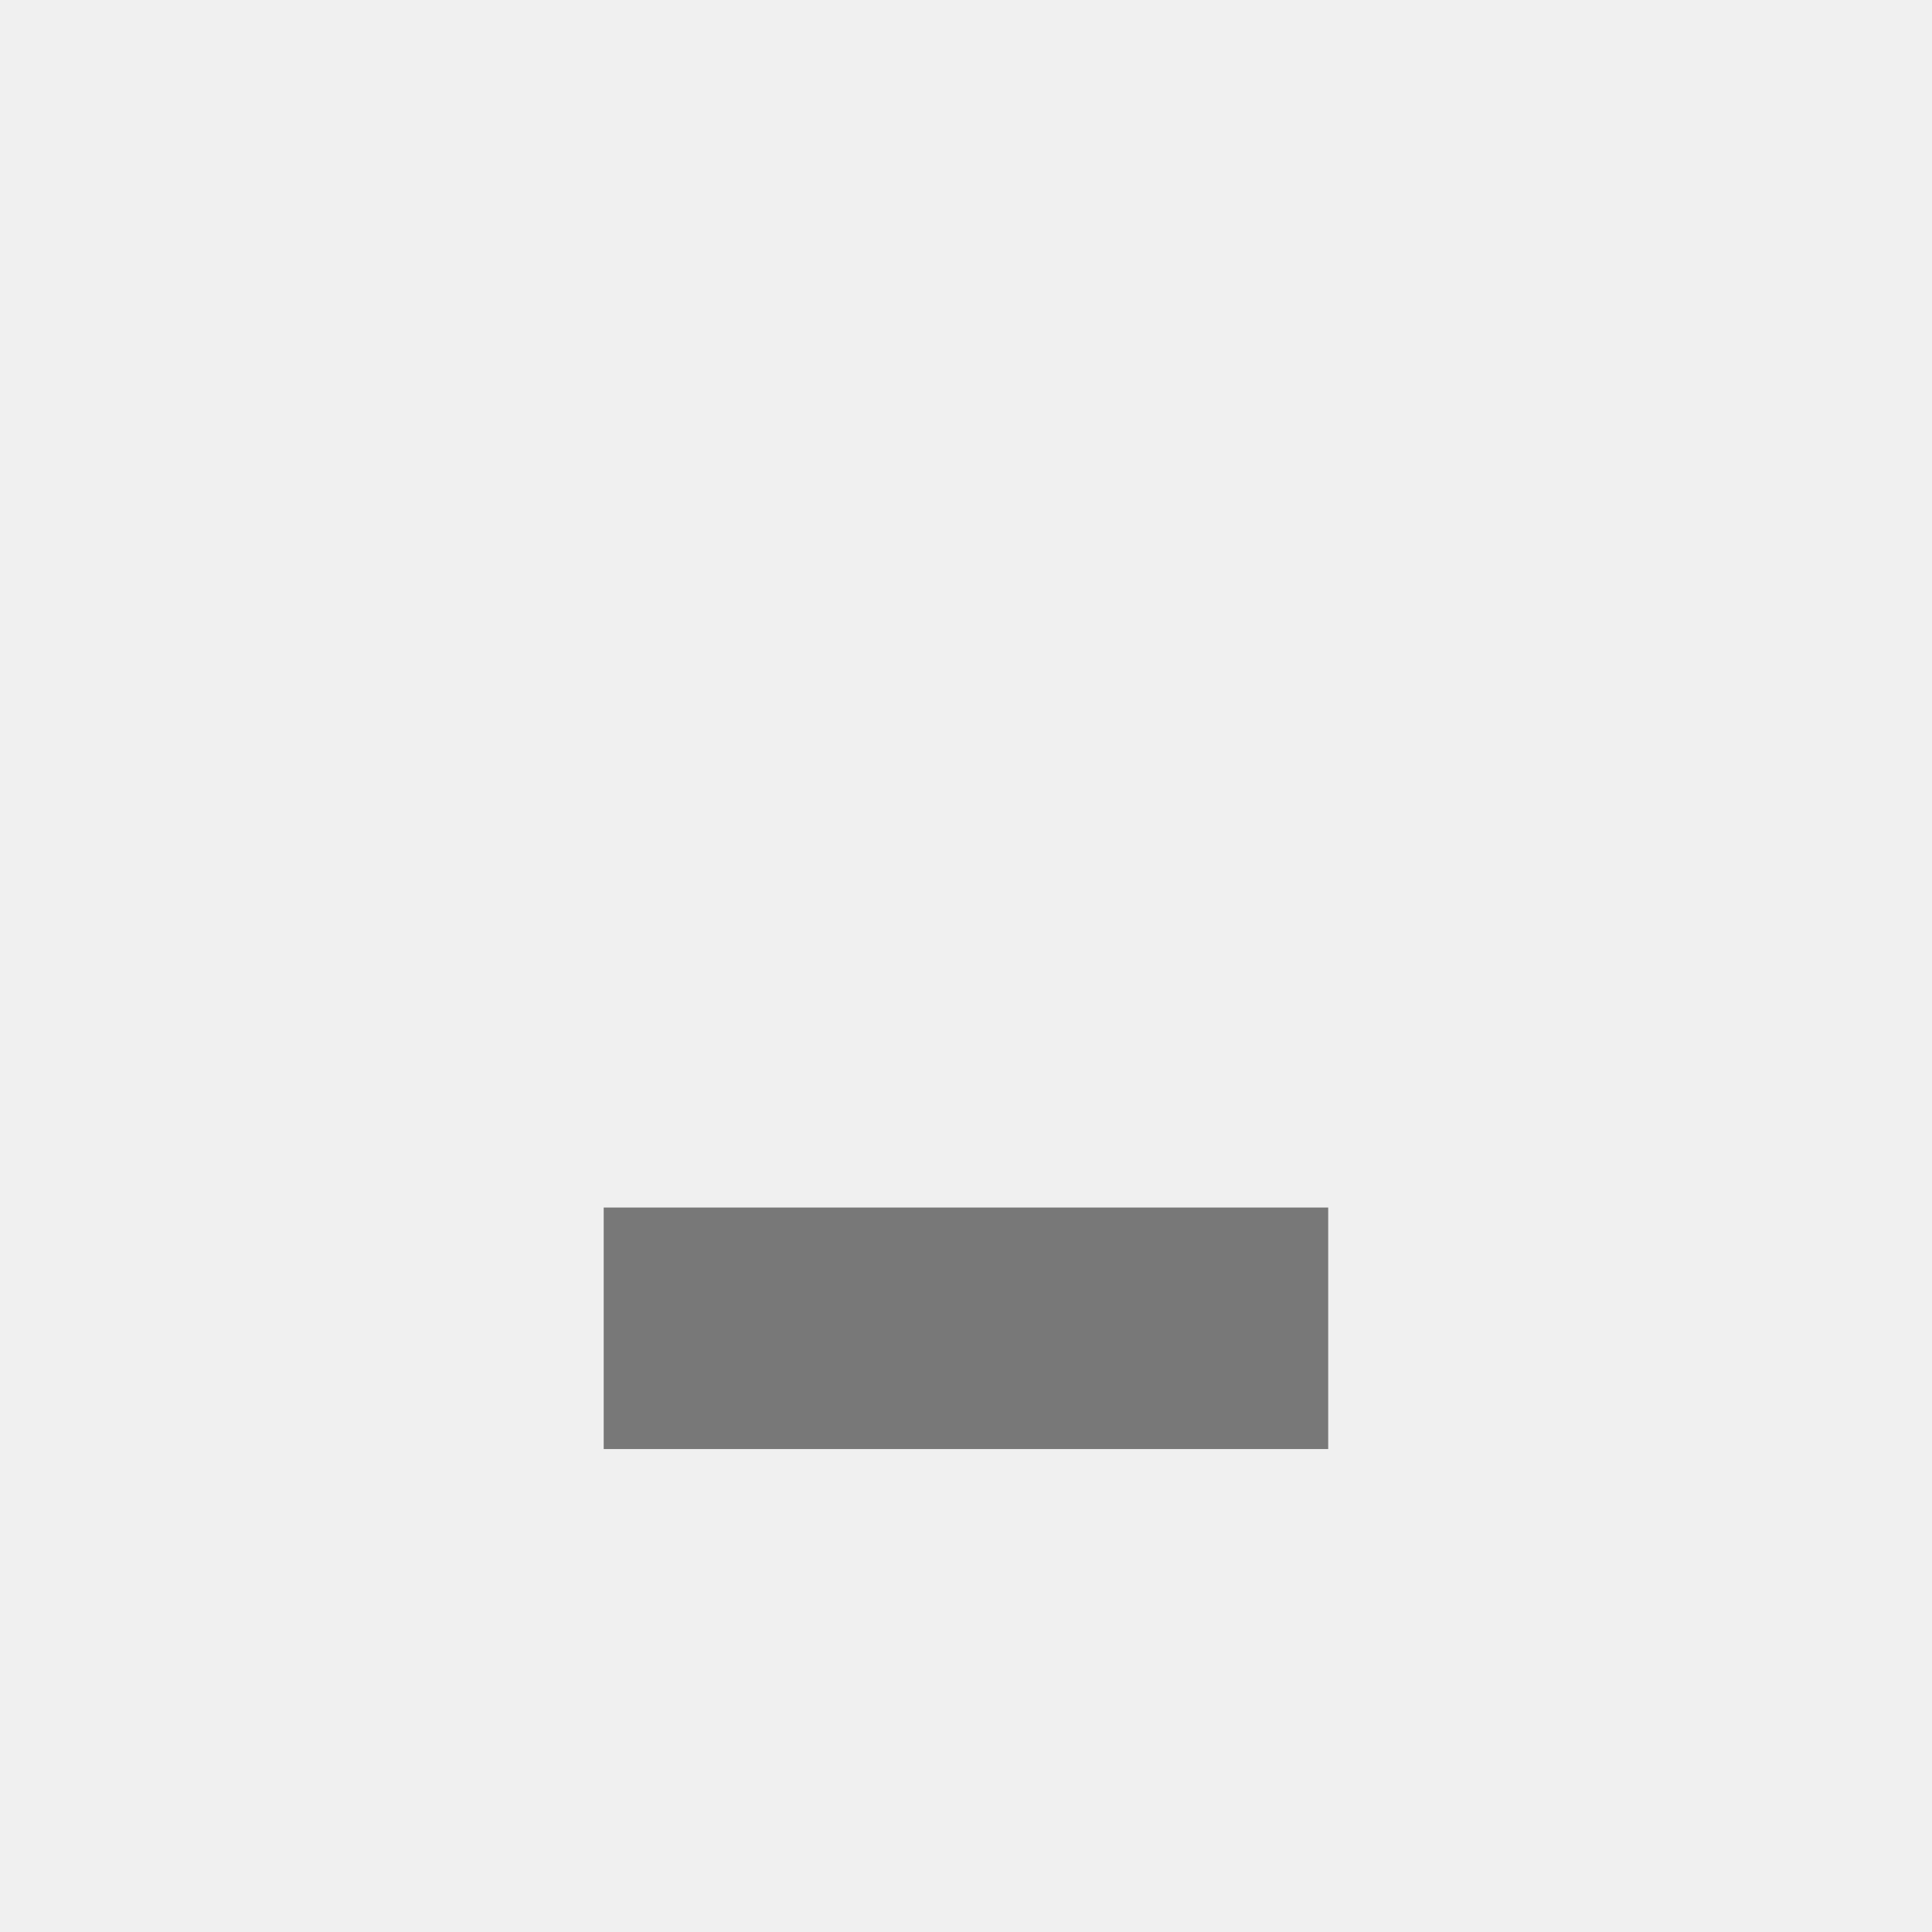
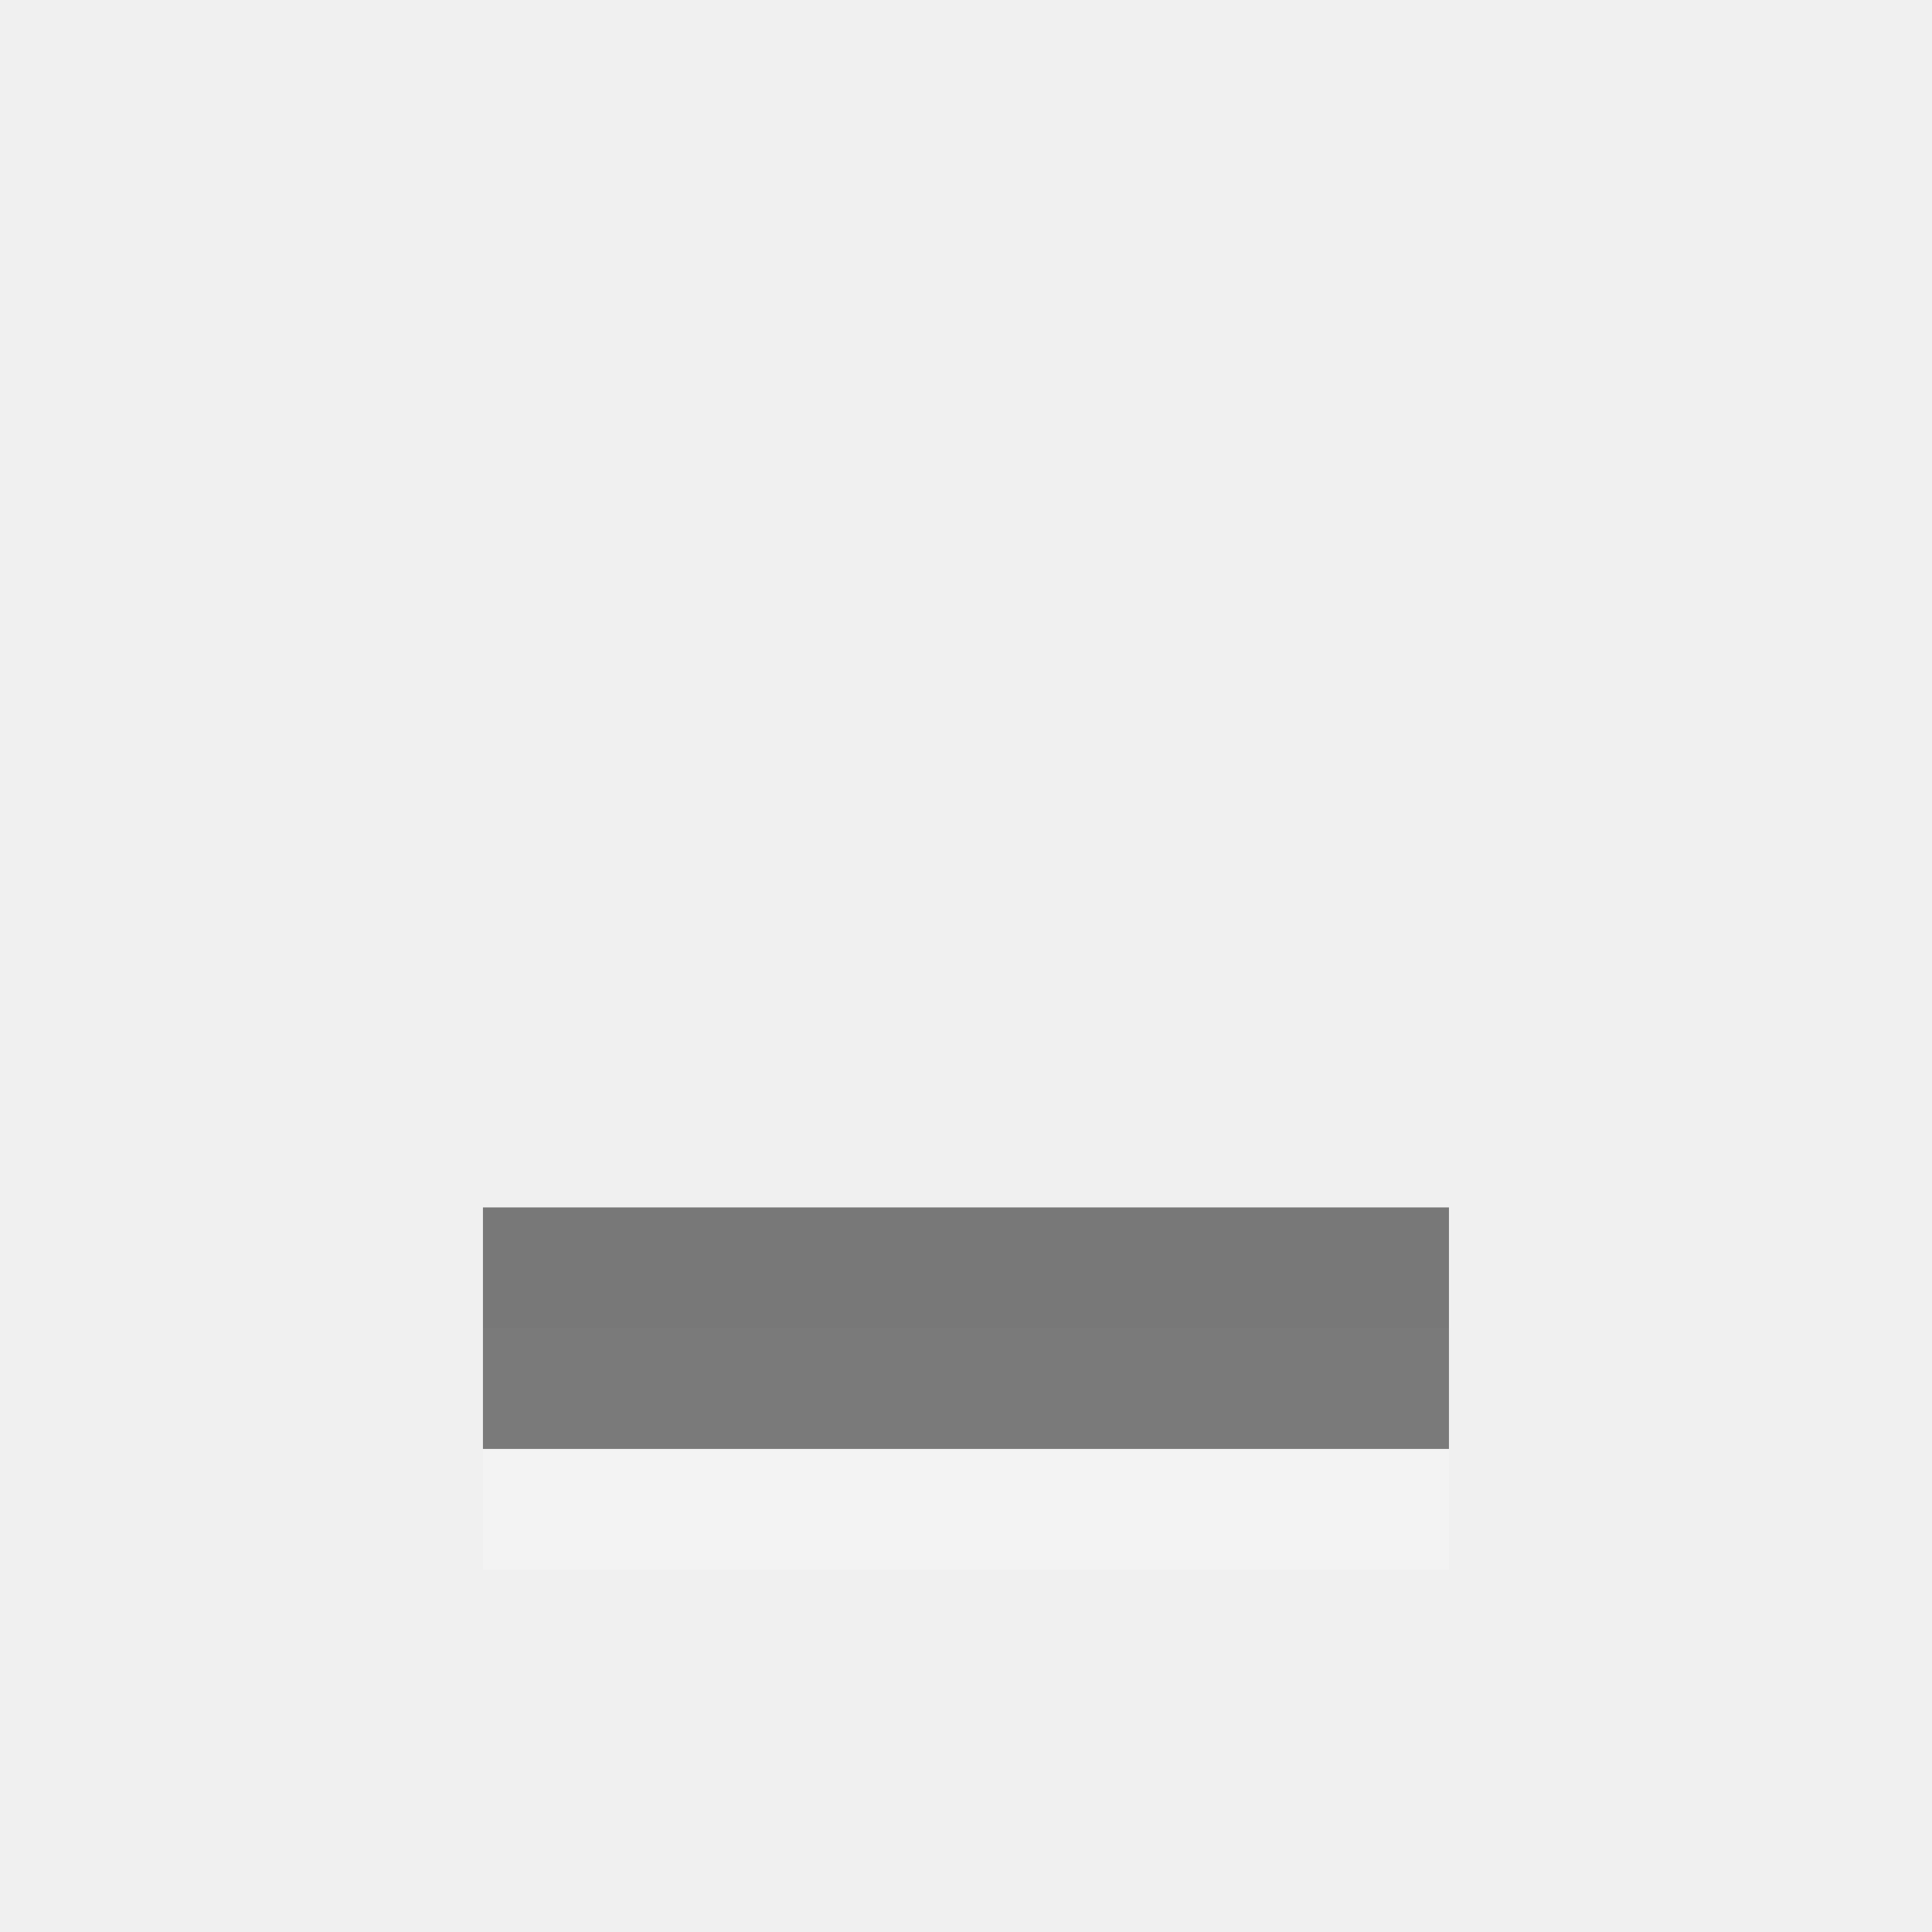
<svg xmlns="http://www.w3.org/2000/svg" xmlns:ns1="http://www.openswatchbook.org/uri/2009/osb" height="16" id="svg7384" style="enable-background:new" version="1.1" width="16">
  <defs id="defs7386">
+     <linearGradient id="linearGradient6882" ns1:paint="solid">
+       <stop id="stop6884" offset="0" style="stop-color:#555555;stop-opacity:1;" />
+     </linearGradient>
    <linearGradient id="linearGradient5606" ns1:paint="solid">
      <stop id="stop5608" offset="0" style="stop-color:#000000;stop-opacity:1;" />
    </linearGradient>
  </defs>
-   <g id="layer12" style="display:inline" transform="translate(-285.0004,-120.9966)">
-     <path d="m 290,130.997 0,2 6,0 0,-2 z" id="rect8269-3" style="color:#000000;display:inline;overflow:visible;visibility:visible;opacity:0.5;fill:#000000;fill-opacity:1;fill-rule:evenodd;stroke:none;stroke-width:1;marker:none;enable-background:accumulate" />
+   <g id="layer12" style="display:inline" transform="translate(-285.0004,-200.9966)">
+     <path d="m 289,211.997 0,2 8,0 0,-2 z" id="rect8269-3" style="color:#000000;display:inline;overflow:visible;visibility:visible;fill:#ffffff;fill-opacity:0.204;fill-rule:evenodd;stroke:none;stroke-width:1;marker:none;enable-background:accumulate" />
+     <path d="m 289,210.996 0,2 8,0 0,-2 z" id="path5375" style="color:#000000;display:inline;overflow:visible;visibility:visible;fill:#000000;fill-opacity:0.498;fill-rule:evenodd;stroke:none;stroke-width:1;marker:none;enable-background:accumulate" />
  </g>
</svg>
